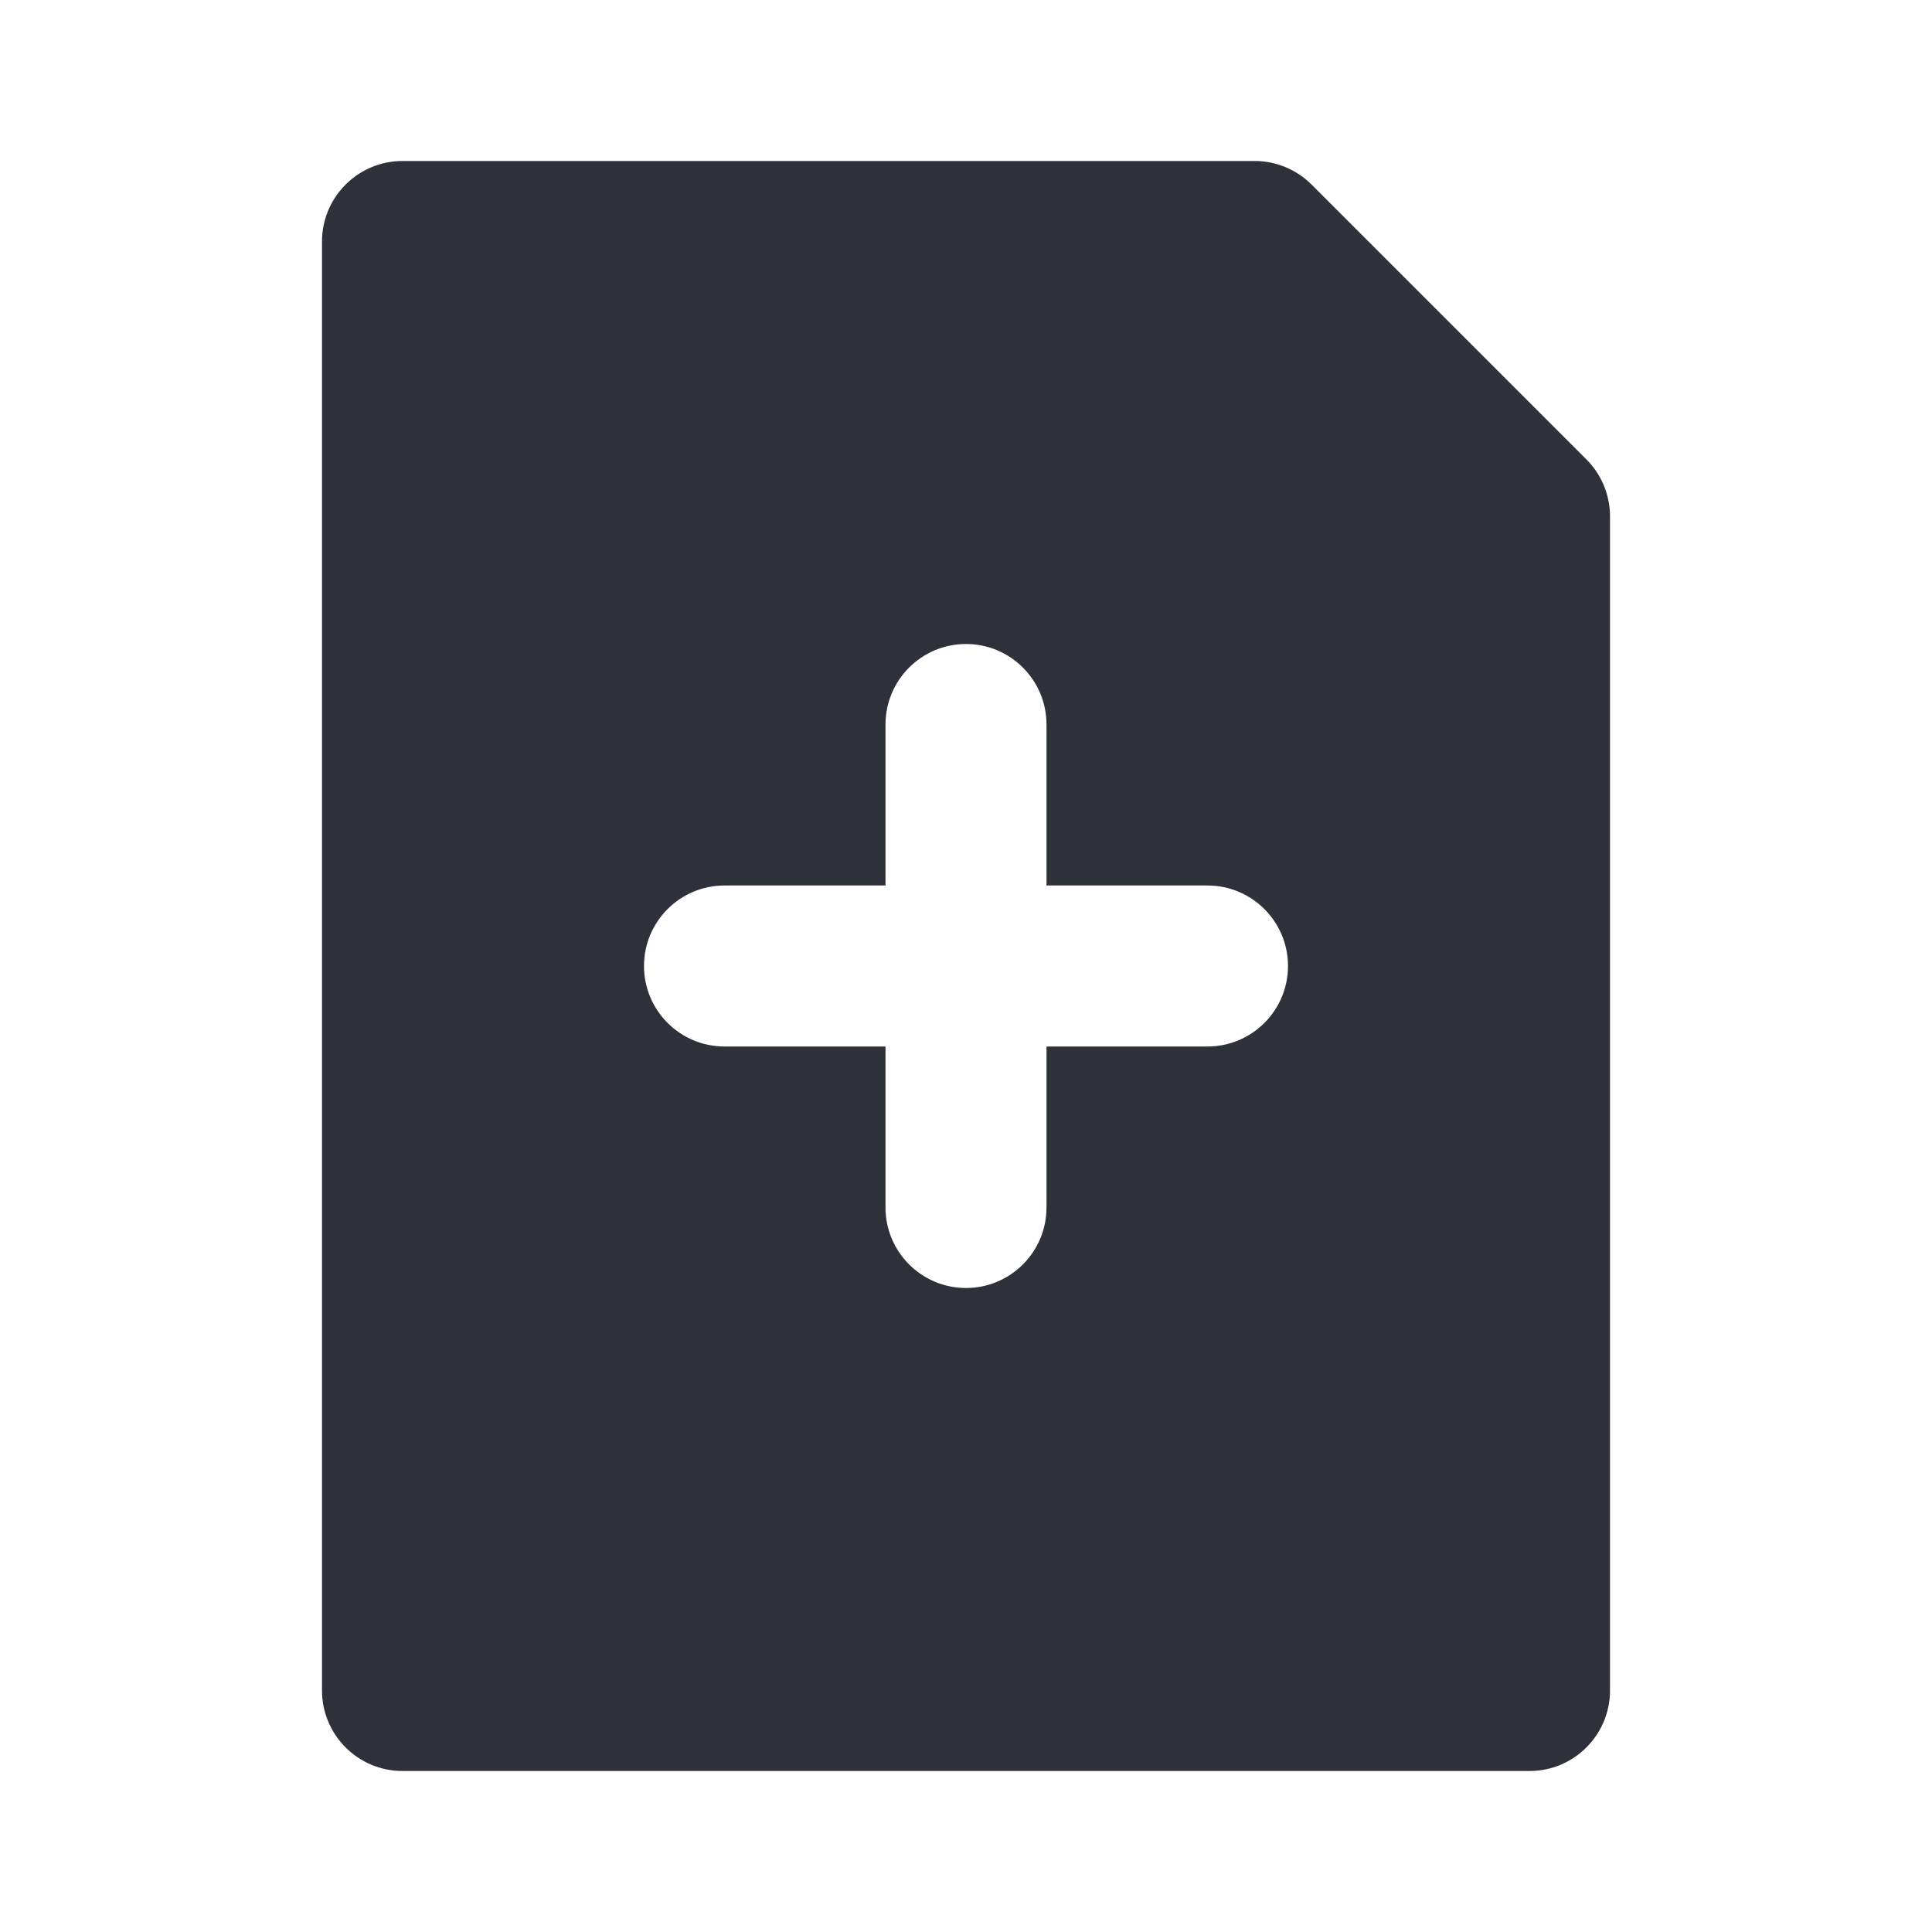
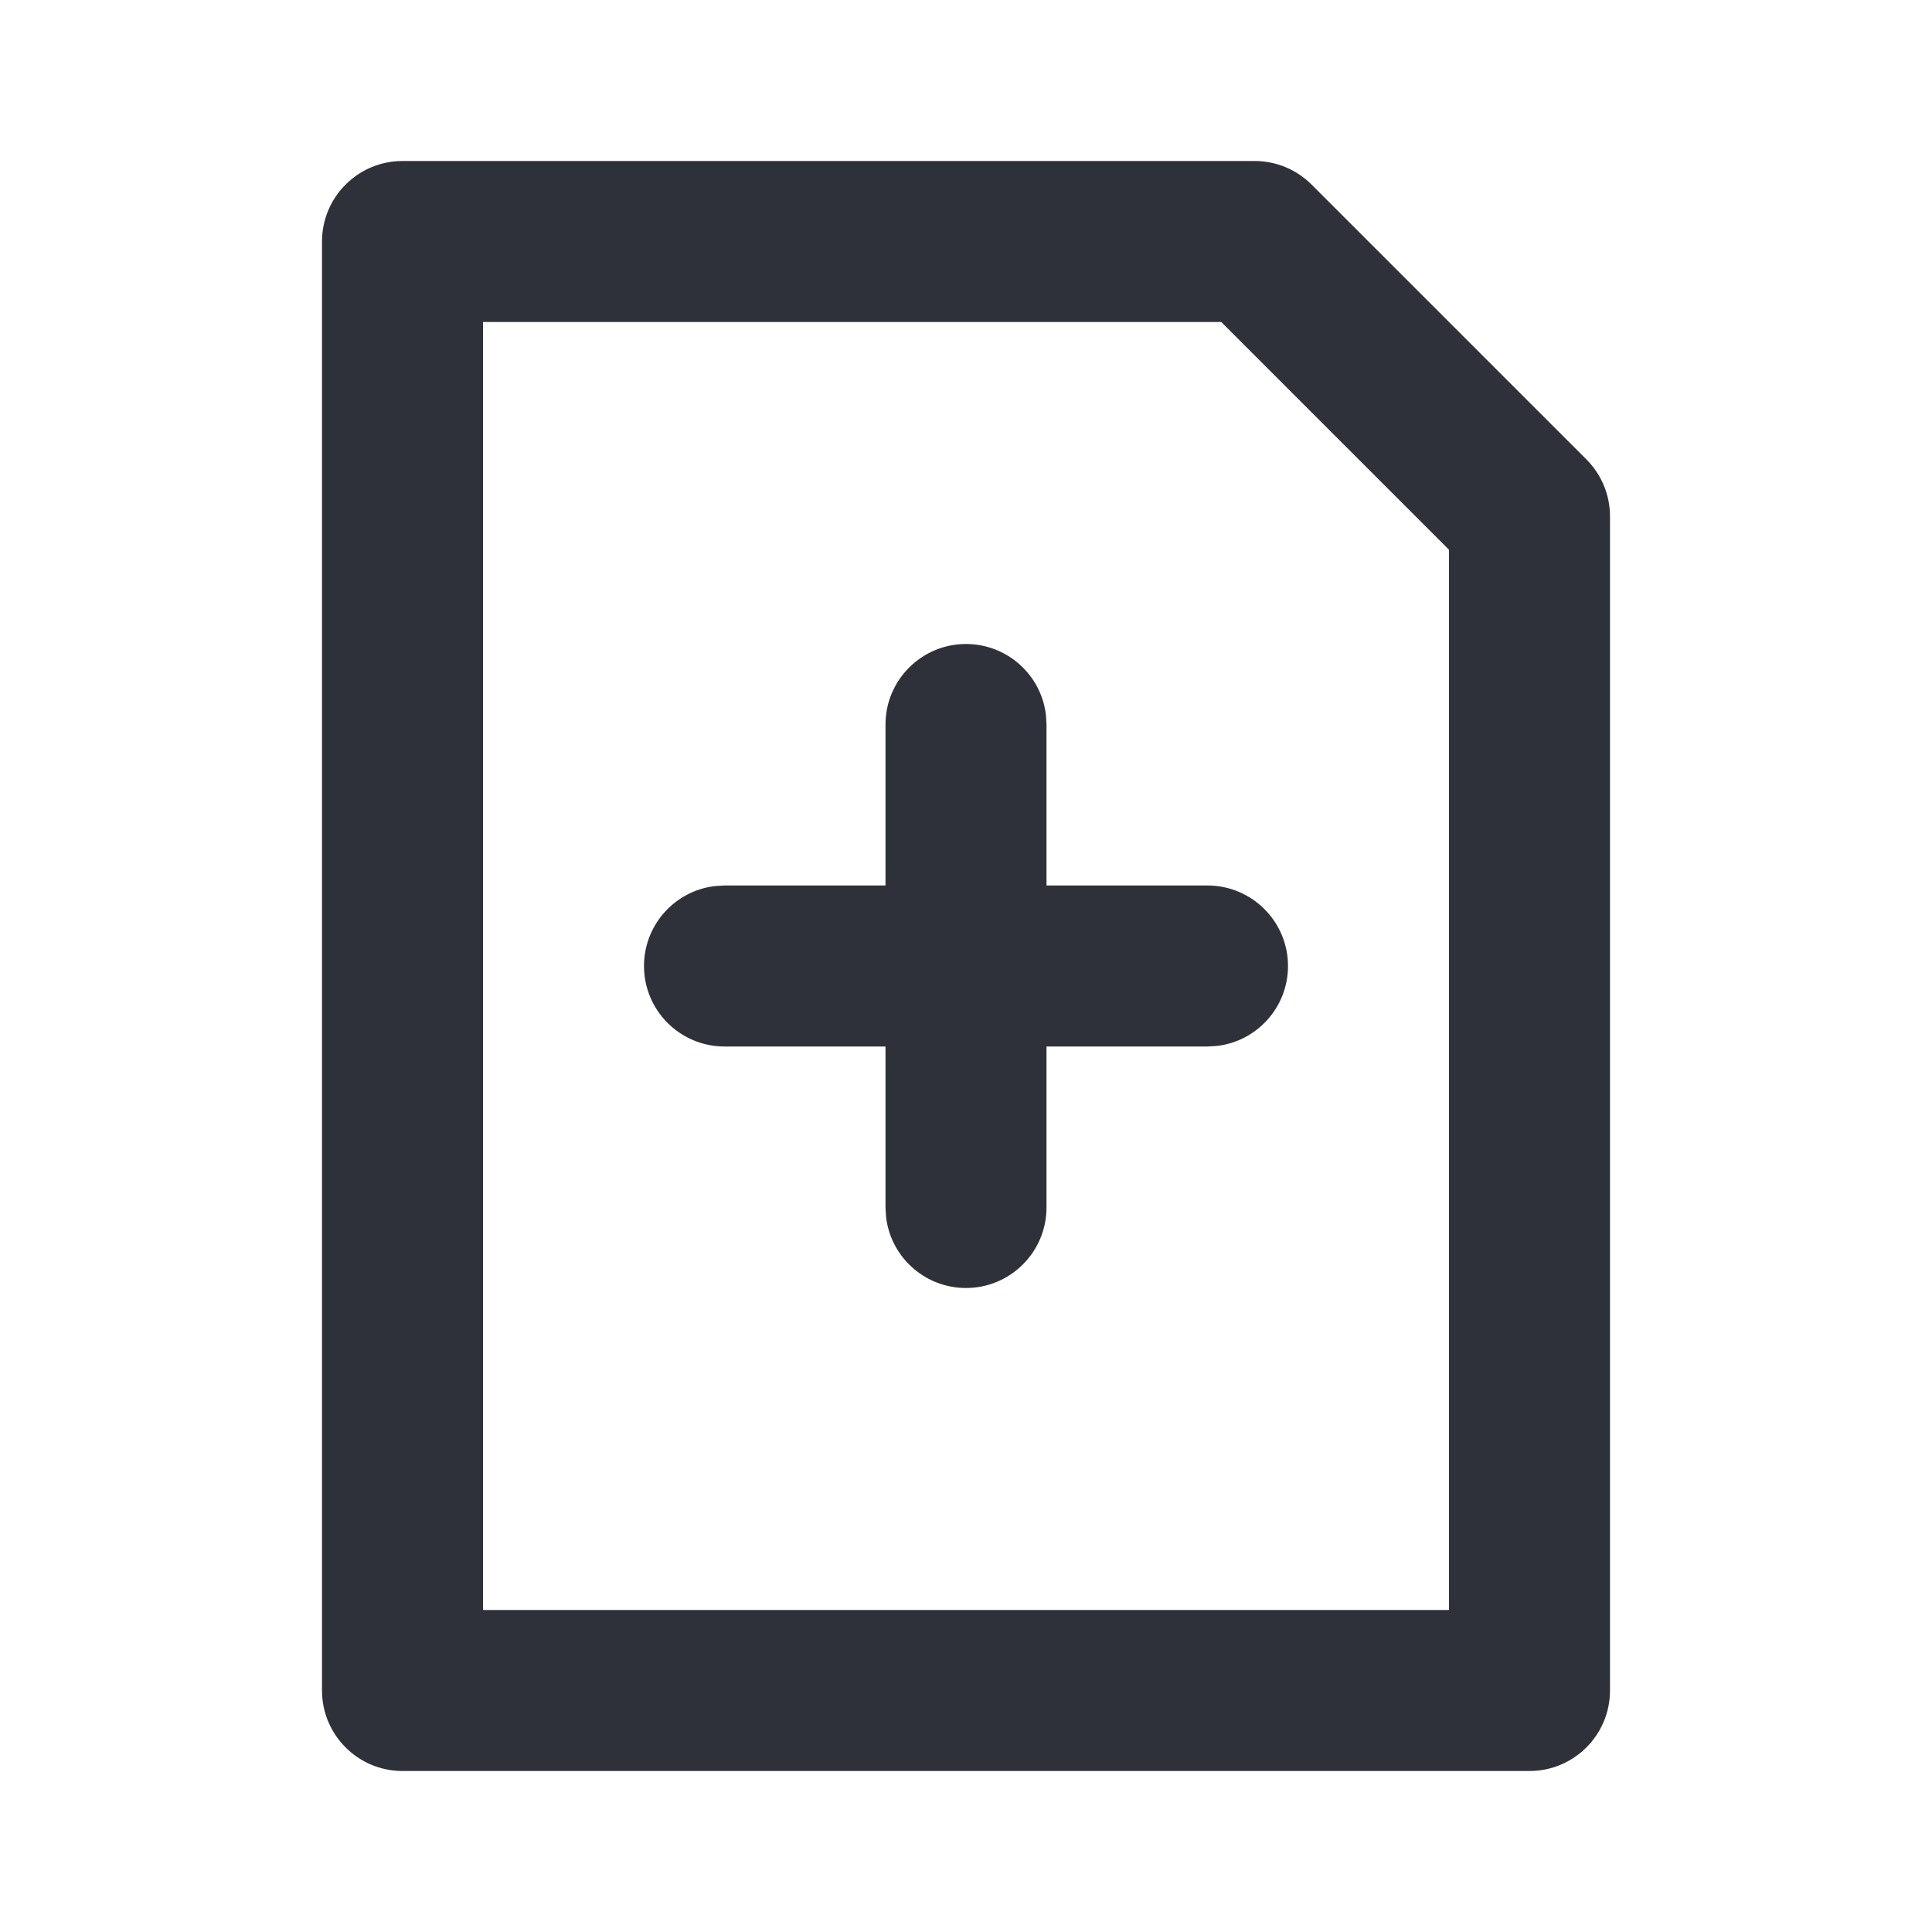
<svg xmlns="http://www.w3.org/2000/svg" width="24px" height="24px" viewBox="0 0 24 24" version="1.1">
-   <g id="24x24/Flattened/Actions/Add-Note" stroke="none" stroke-width="1" fill="none" fill-rule="evenodd">
-     <path d="M19.707,5.707 C19.895,5.895 20,6.149 20,6.414 L20,21 C20,21.552 19.552,22 19,22 L5,22 C4.448,22 4,21.552 4,21 L4,3 C4,2.448 4.448,2 5,2 L15.586,2 C15.851,2 16.105,2.105 16.293,2.293 L19.707,5.707 Z M13,11 L13,9 C13,8.448 12.552,8 12,8 C11.448,8 11,8.448 11,9 L11,11 L9,11 C8.448,11 8,11.448 8,12 C8,12.552 8.448,13 9,13 L11,13 L11,15 C11,15.552 11.448,16 12,16 C12.552,16 13,15.552 13,15 L13,13 L15,13 C15.552,13 16,12.552 16,12 C16,11.448 15.552,11 15,11 L13,11 L13,11 Z" id="Add-Note" fill="#2F313A" fill-rule="nonzero" />
+   <g id="Symbols" stroke="none" stroke-width="1" fill="none" fill-rule="evenodd">
+     <g id="24x24/Actions/Add-Note" transform="translate(-0, 0)" fill="#2F313A">
+       <path d="M15.586,2 C15.851,2 16.105,2.105 16.293,2.293 L19.707,5.707 C19.895,5.895 20,6.149 20,6.414 L20,21 C20,21.552 19.552,22 19,22 L5,22 C4.448,22 4,21.552 4,21 L4,3 C4,2.448 4.448,2 5,2 L15.586,2 Z M15.171,4 L6,4 L6,20 L18,20 L18,6.829 L15.171,4 Z M12,8 C12.513,8 12.936,8.386 12.993,8.883 L13,9 L13,11 L15,11 C15.552,11 16,11.448 16,12 C16,12.513 15.614,12.936 15.117,12.993 L15,13 L13,13 L13,15 C13,15.552 12.552,16 12,16 C11.487,16 11.064,15.614 11.007,15.117 L11,15 L11,13 L9,13 C8.448,13 8,12.552 8,12 C8,11.487 8.386,11.064 8.883,11.007 L9,11 L11,11 L11,9 C11,8.448 11.448,8 12,8 Z" id="Add-Note" />
+     </g>
  </g>
</svg>
